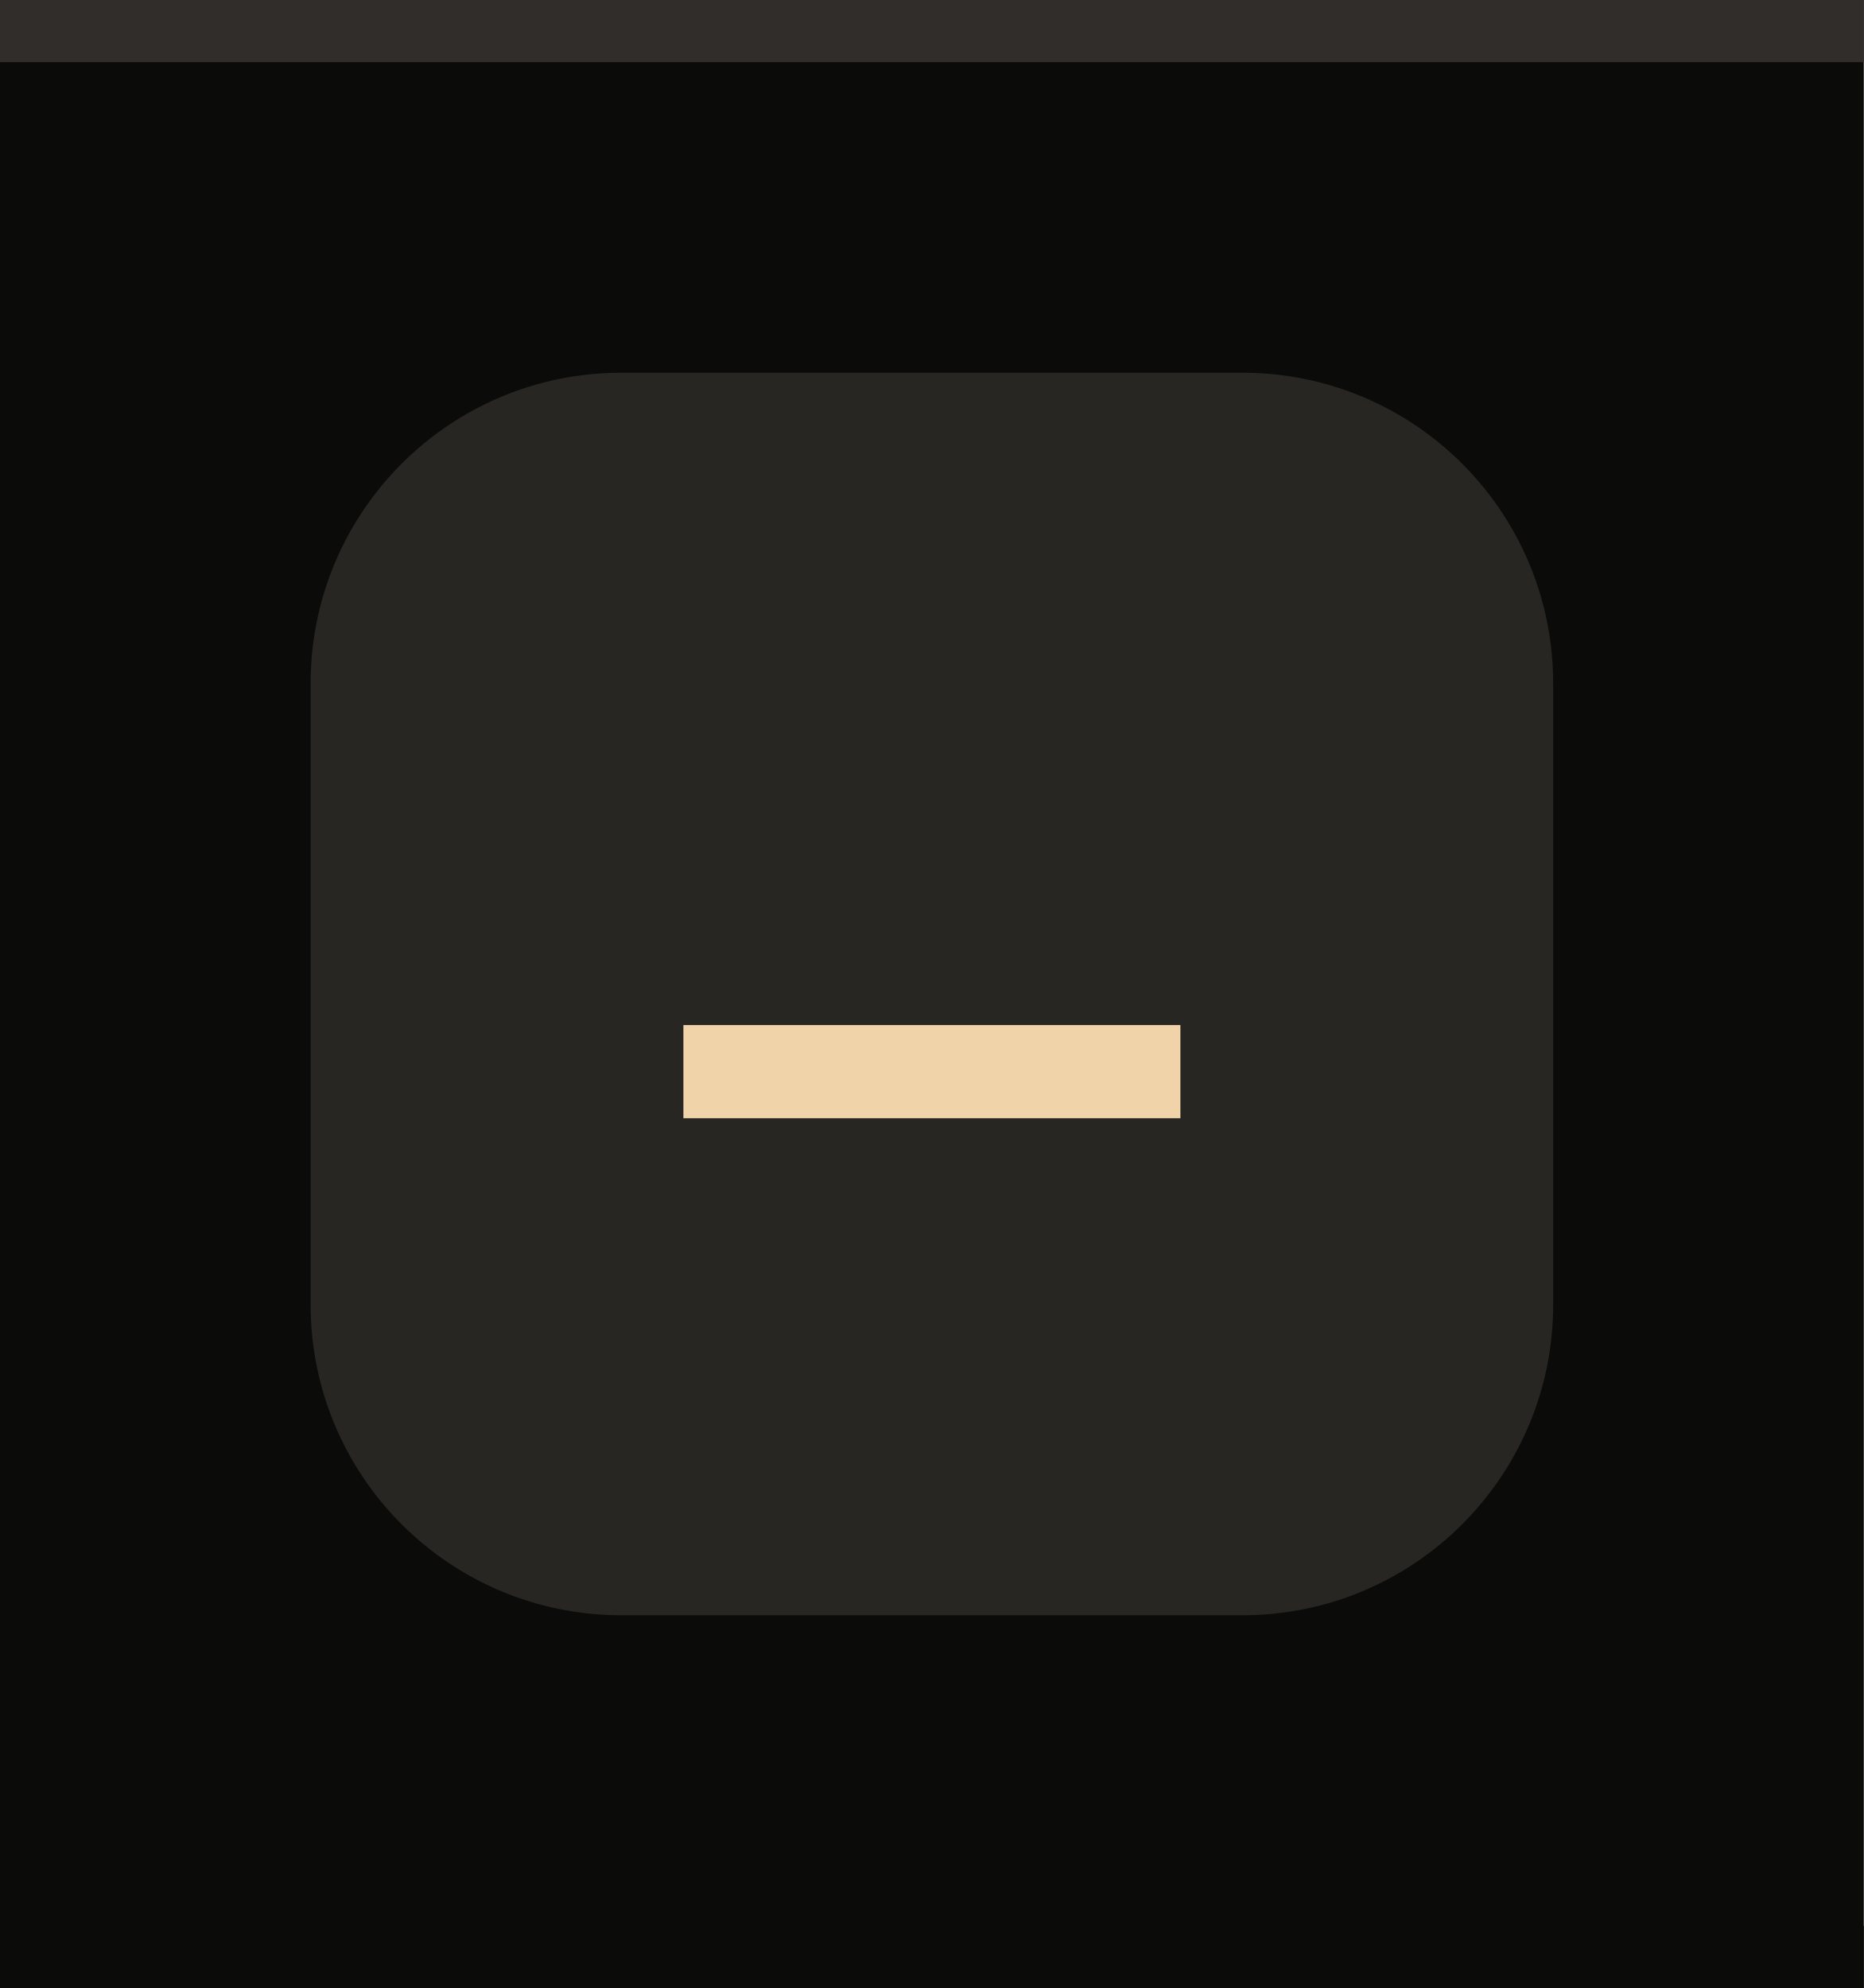
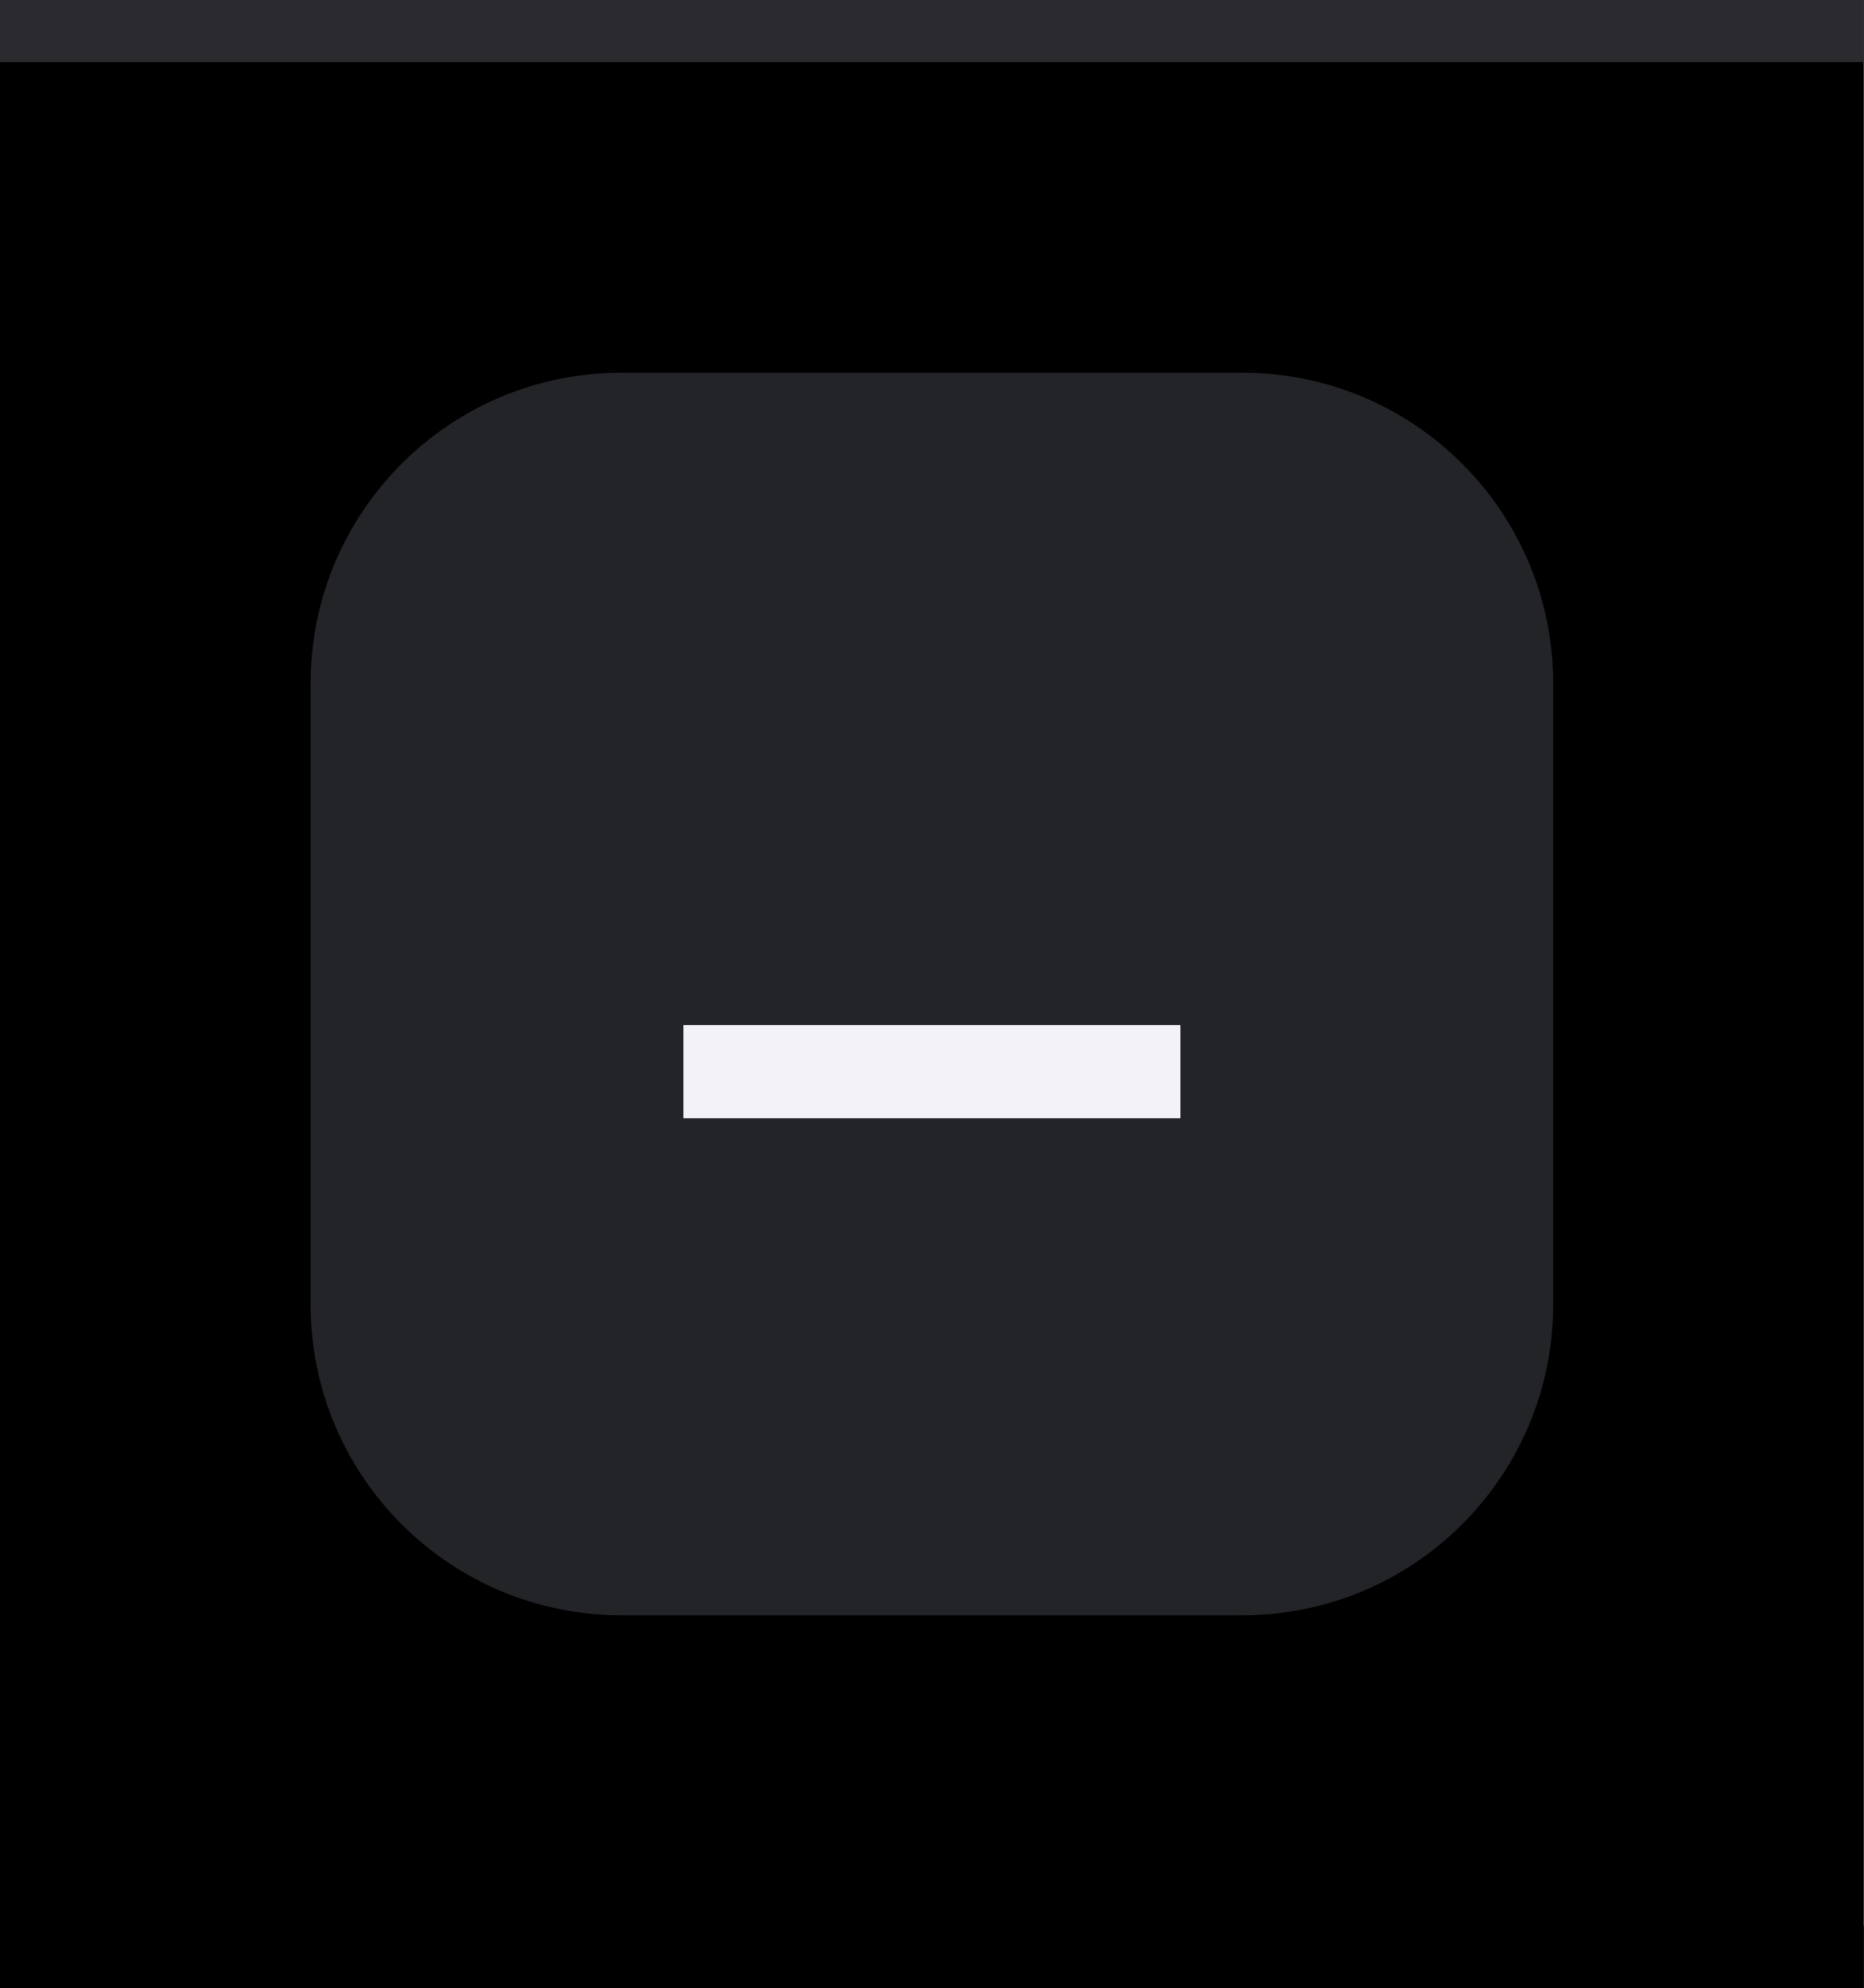
<svg xmlns="http://www.w3.org/2000/svg" width="30" height="32" viewBox="0 0 30 32">
-   <rect width="30" height="32" fill="#0b0b0a" />
-   <rect width="30" height="1" fill="#302d2a" />
-   <rect y="31" width="30" height="1" fill="#0b0b0a" />
-   <rect x="5" y="6" width="20" height="20" rx="5" fill="#282623" />
-   <path fill="#f0d3a8" d="m11 16.5h8v1.5h-8z" />
+   <rect width="30" height="32" fill="#000000" />
+   <rect width="30" height="1" fill="#2a2a2f" />
+   <rect y="31" width="30" height="1" fill="#000000" />
+   <rect x="5" y="6" width="20" height="20" rx="5" fill="#232428" />
+   <path fill="#f2f2f8" d="m11 16.5h8v1.5h-8z" />
</svg>
